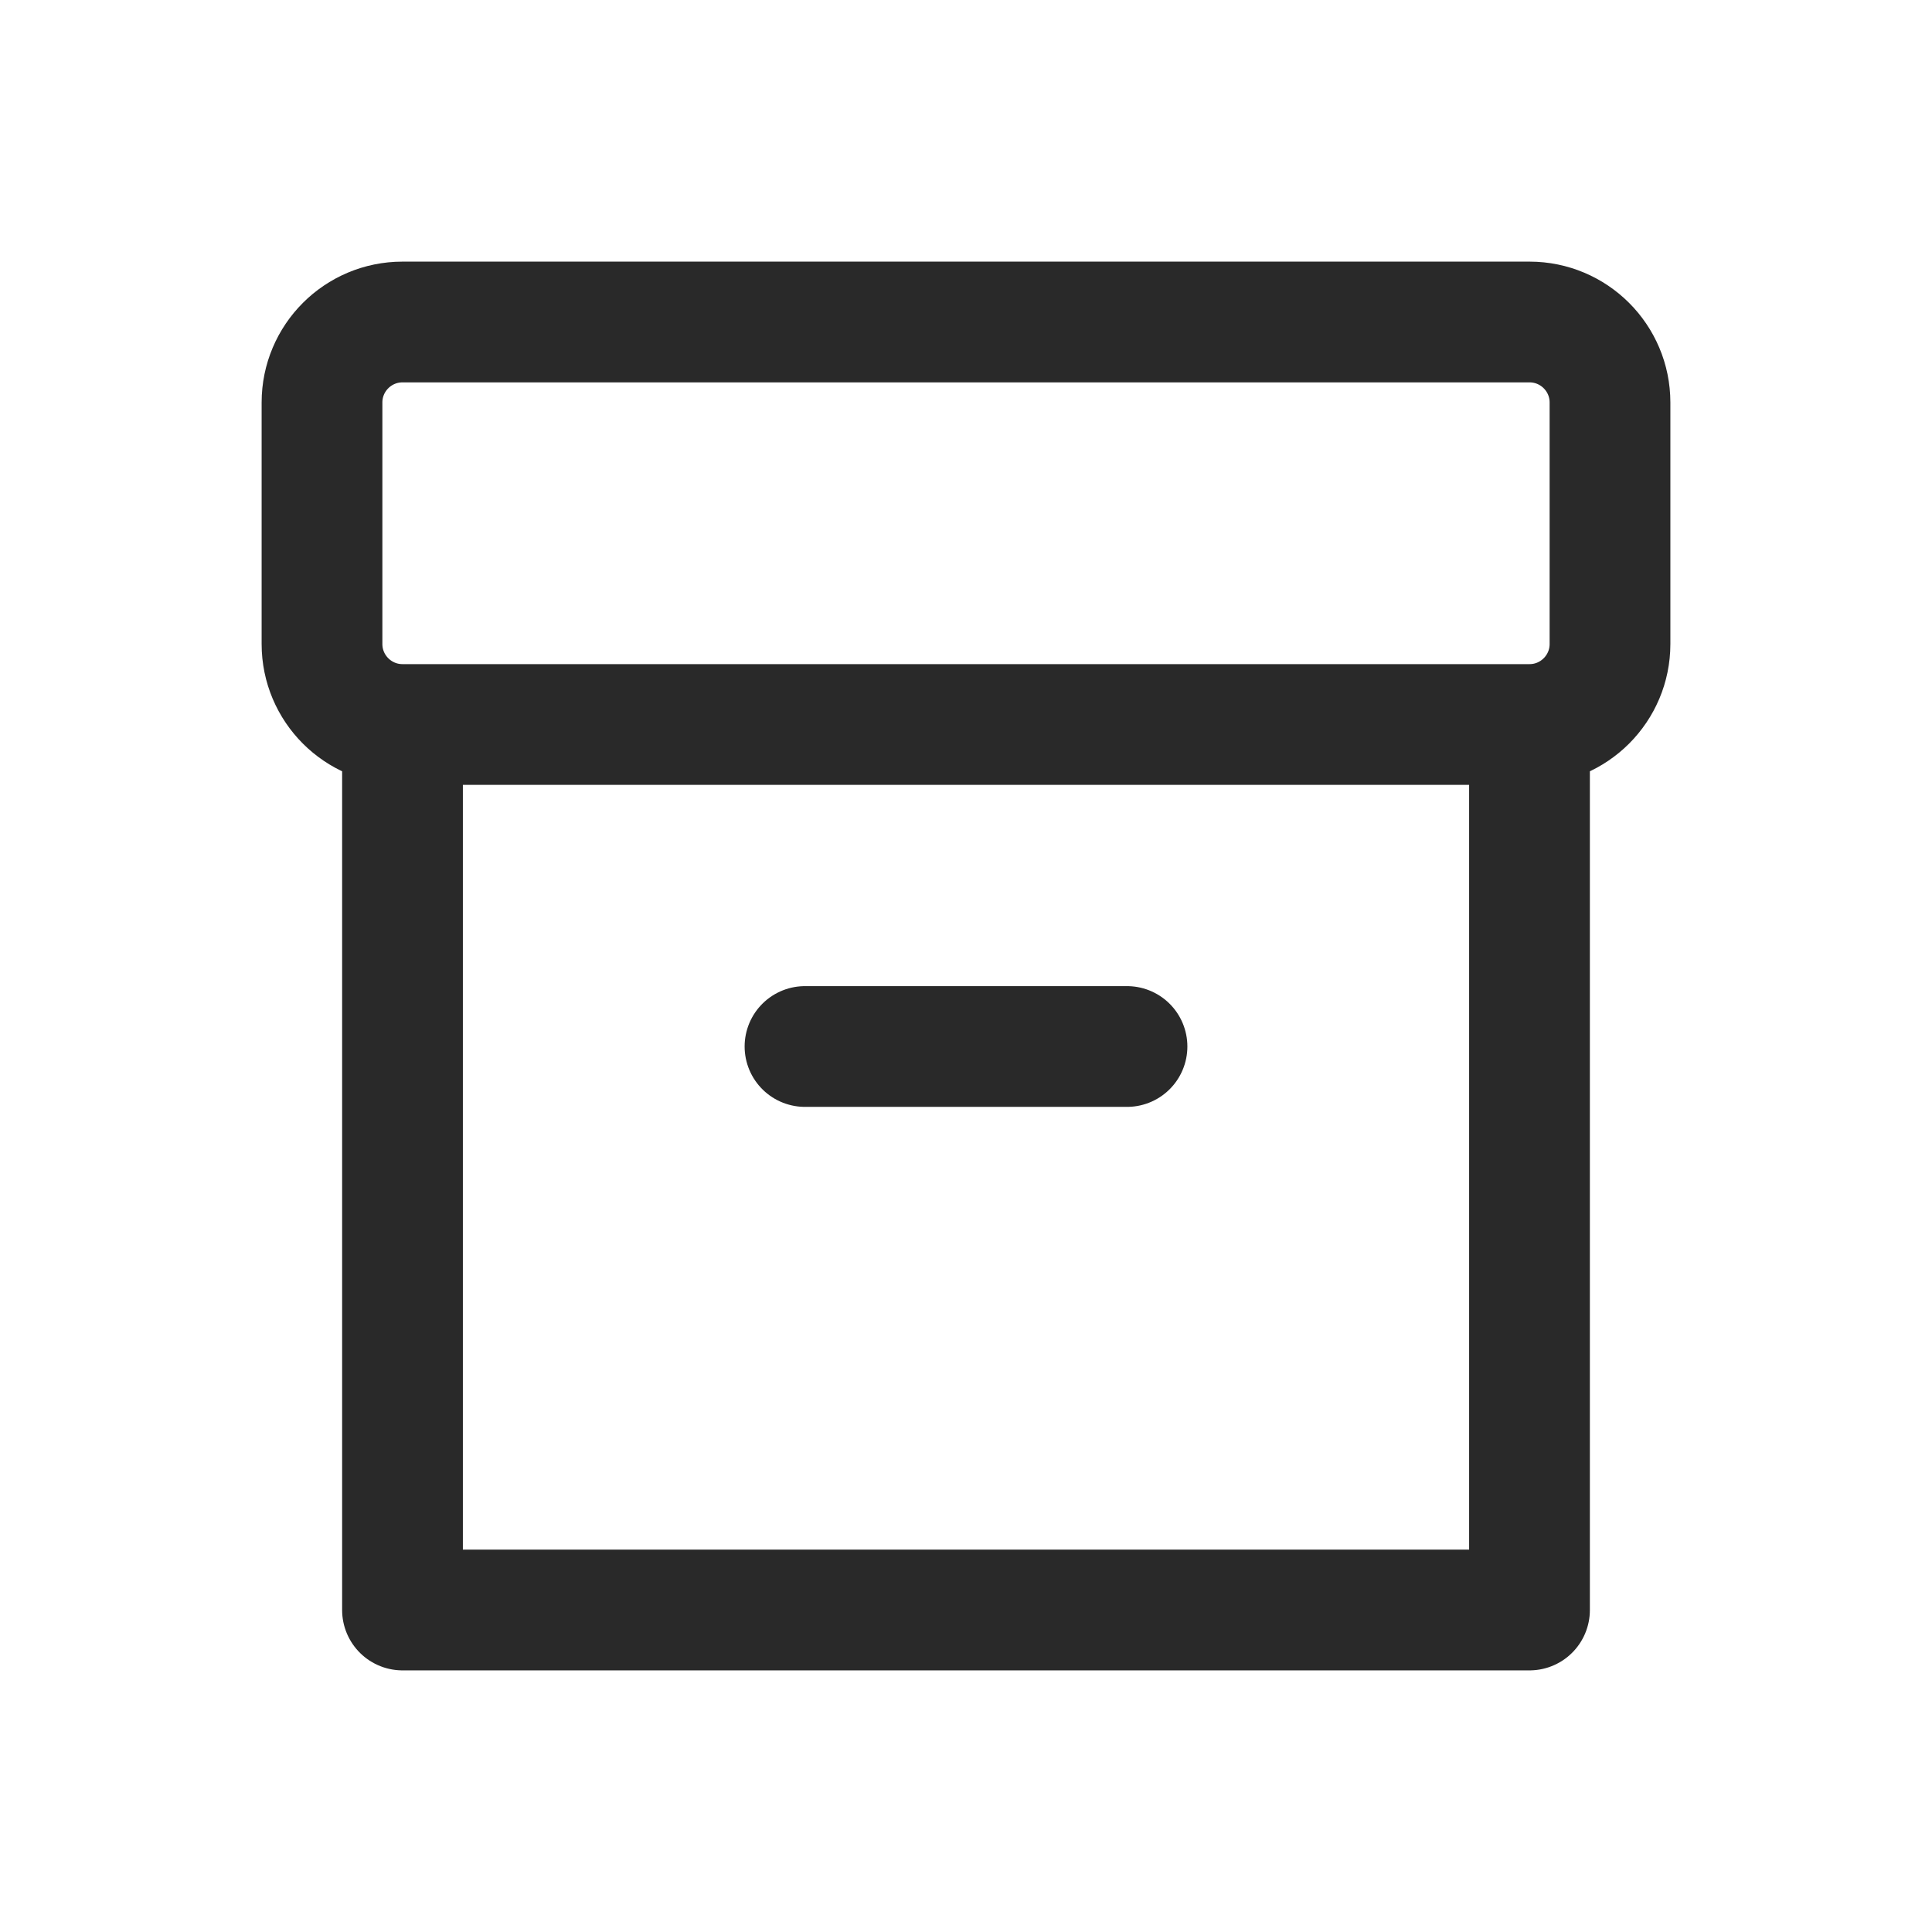
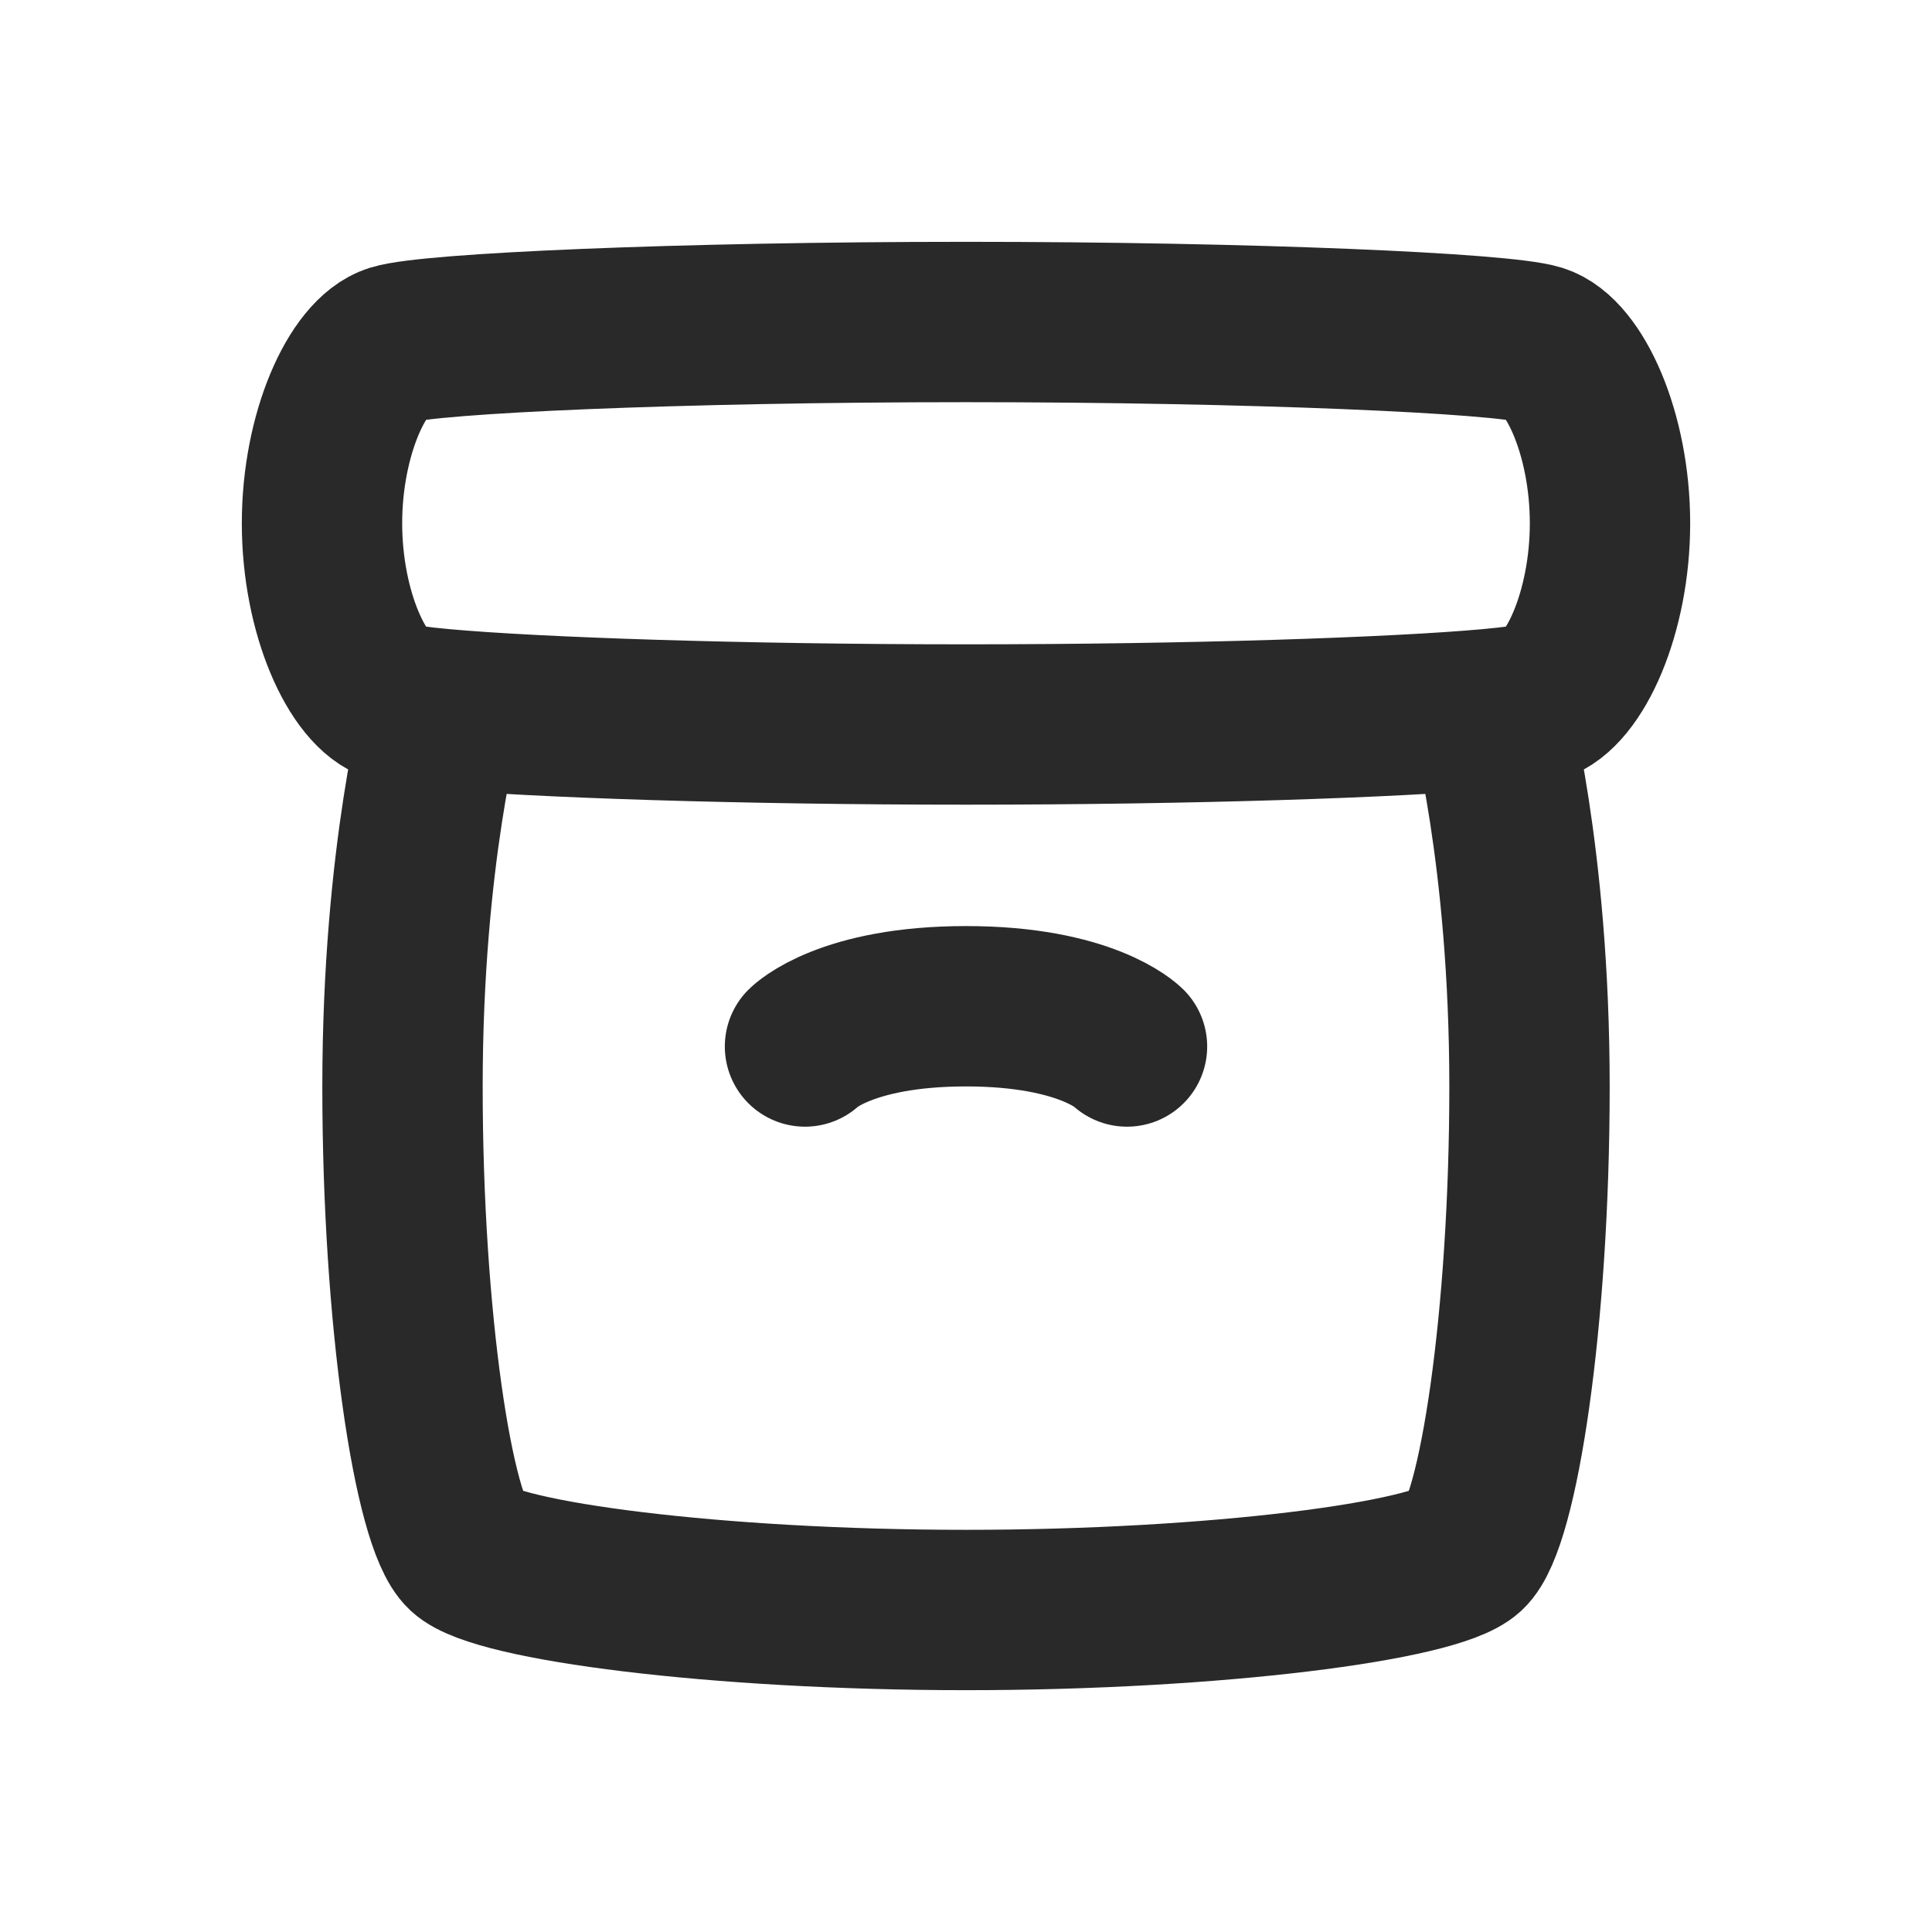
<svg xmlns="http://www.w3.org/2000/svg" width="800px" height="800px" viewBox="0 0 24 24" fill="none" stroke="#292929">
  <g id="SVGRepo_bgCarrier" stroke-width="0" />
-   <g id="SVGRepo_tracerCarrier" stroke-linecap="round" stroke-linejoin="round" />
+   <g id="SVGRepo_tracerCarrier" stroke-linecap="round" stroke-linejoin="round" stroke="#292929" stroke-width="0.048" />
  <g id="SVGRepo_iconCarrier">
-     <path d="M10 13H14M19 9V20H5V9M19 9H5M19 9C19.552 9 20 8.552 20 8V5C20 4.448 19.552 4 19 4H5C4.448 4 4 4.448 4 5V8C4 8.552 4.448 9 5 9" stroke="#292929" stroke-width="1.5" stroke-linecap="round" stroke-linejoin="round" />
+     <path d="M5.5 8.808C5.5 8.808 5 10.611 5 13.5C5 16.389 5.389 18.917 5.778 19.278C6.167 19.639 8.889 20 12 20C15.111 20 17.833 19.639 18.222 19.278C18.611 18.917 19 16.389 19 13.5C19 10.611 18.5 8.808 18.5 8.808M5.5 8.808C6.658 8.913 9.19 9 12 9C14.81 9 17.342 8.913 18.5 8.808M5.5 8.808C5.193 8.78 4.982 8.751 4.889 8.722C4.444 8.583 4 7.611 4 6.5C4 5.389 4.444 4.417 4.889 4.278C5.333 4.139 8.444 4 12 4C15.556 4 18.667 4.139 19.111 4.278C19.556 4.417 20 5.389 20 6.5C20 7.611 19.556 8.583 19.111 8.722C19.018 8.751 18.807 8.78 18.5 8.808M10 13C10 13 10.5 12.5 12 12.5C13.5 12.5 14 13 14 13" stroke="#292929" stroke-width="1.992" stroke-linecap="round" stroke-linejoin="round" />
  </g>
</svg>
